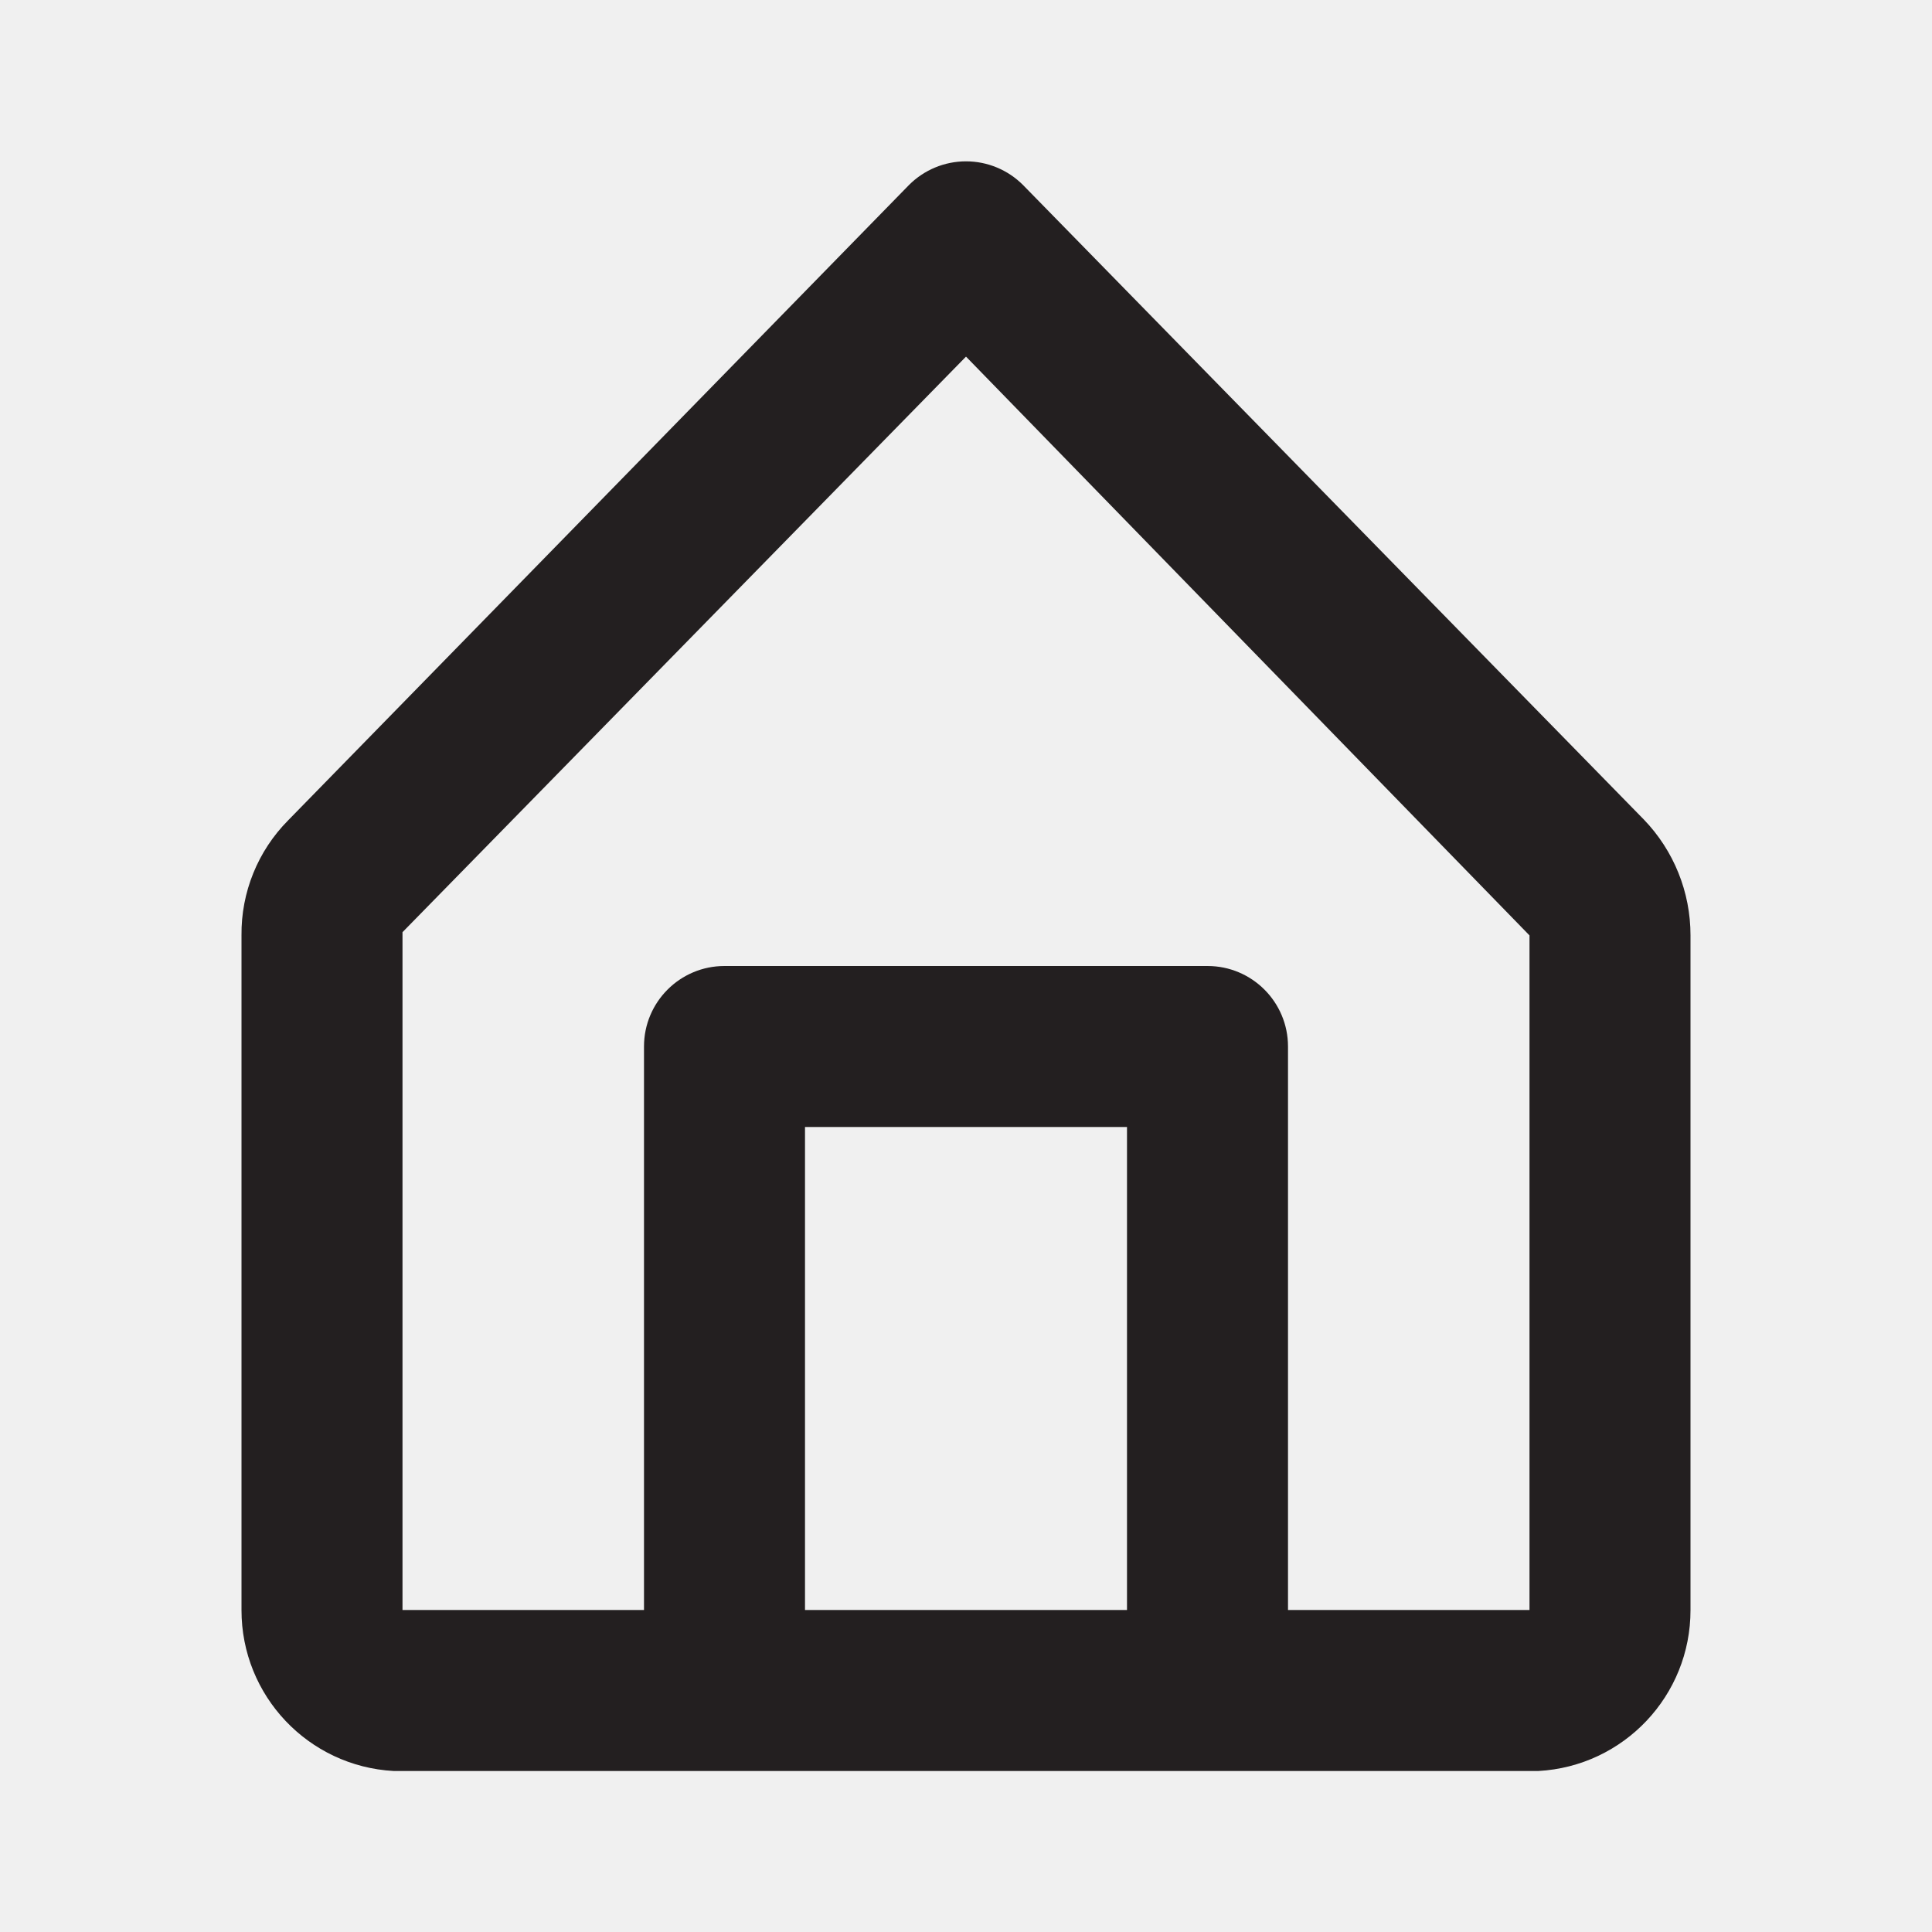
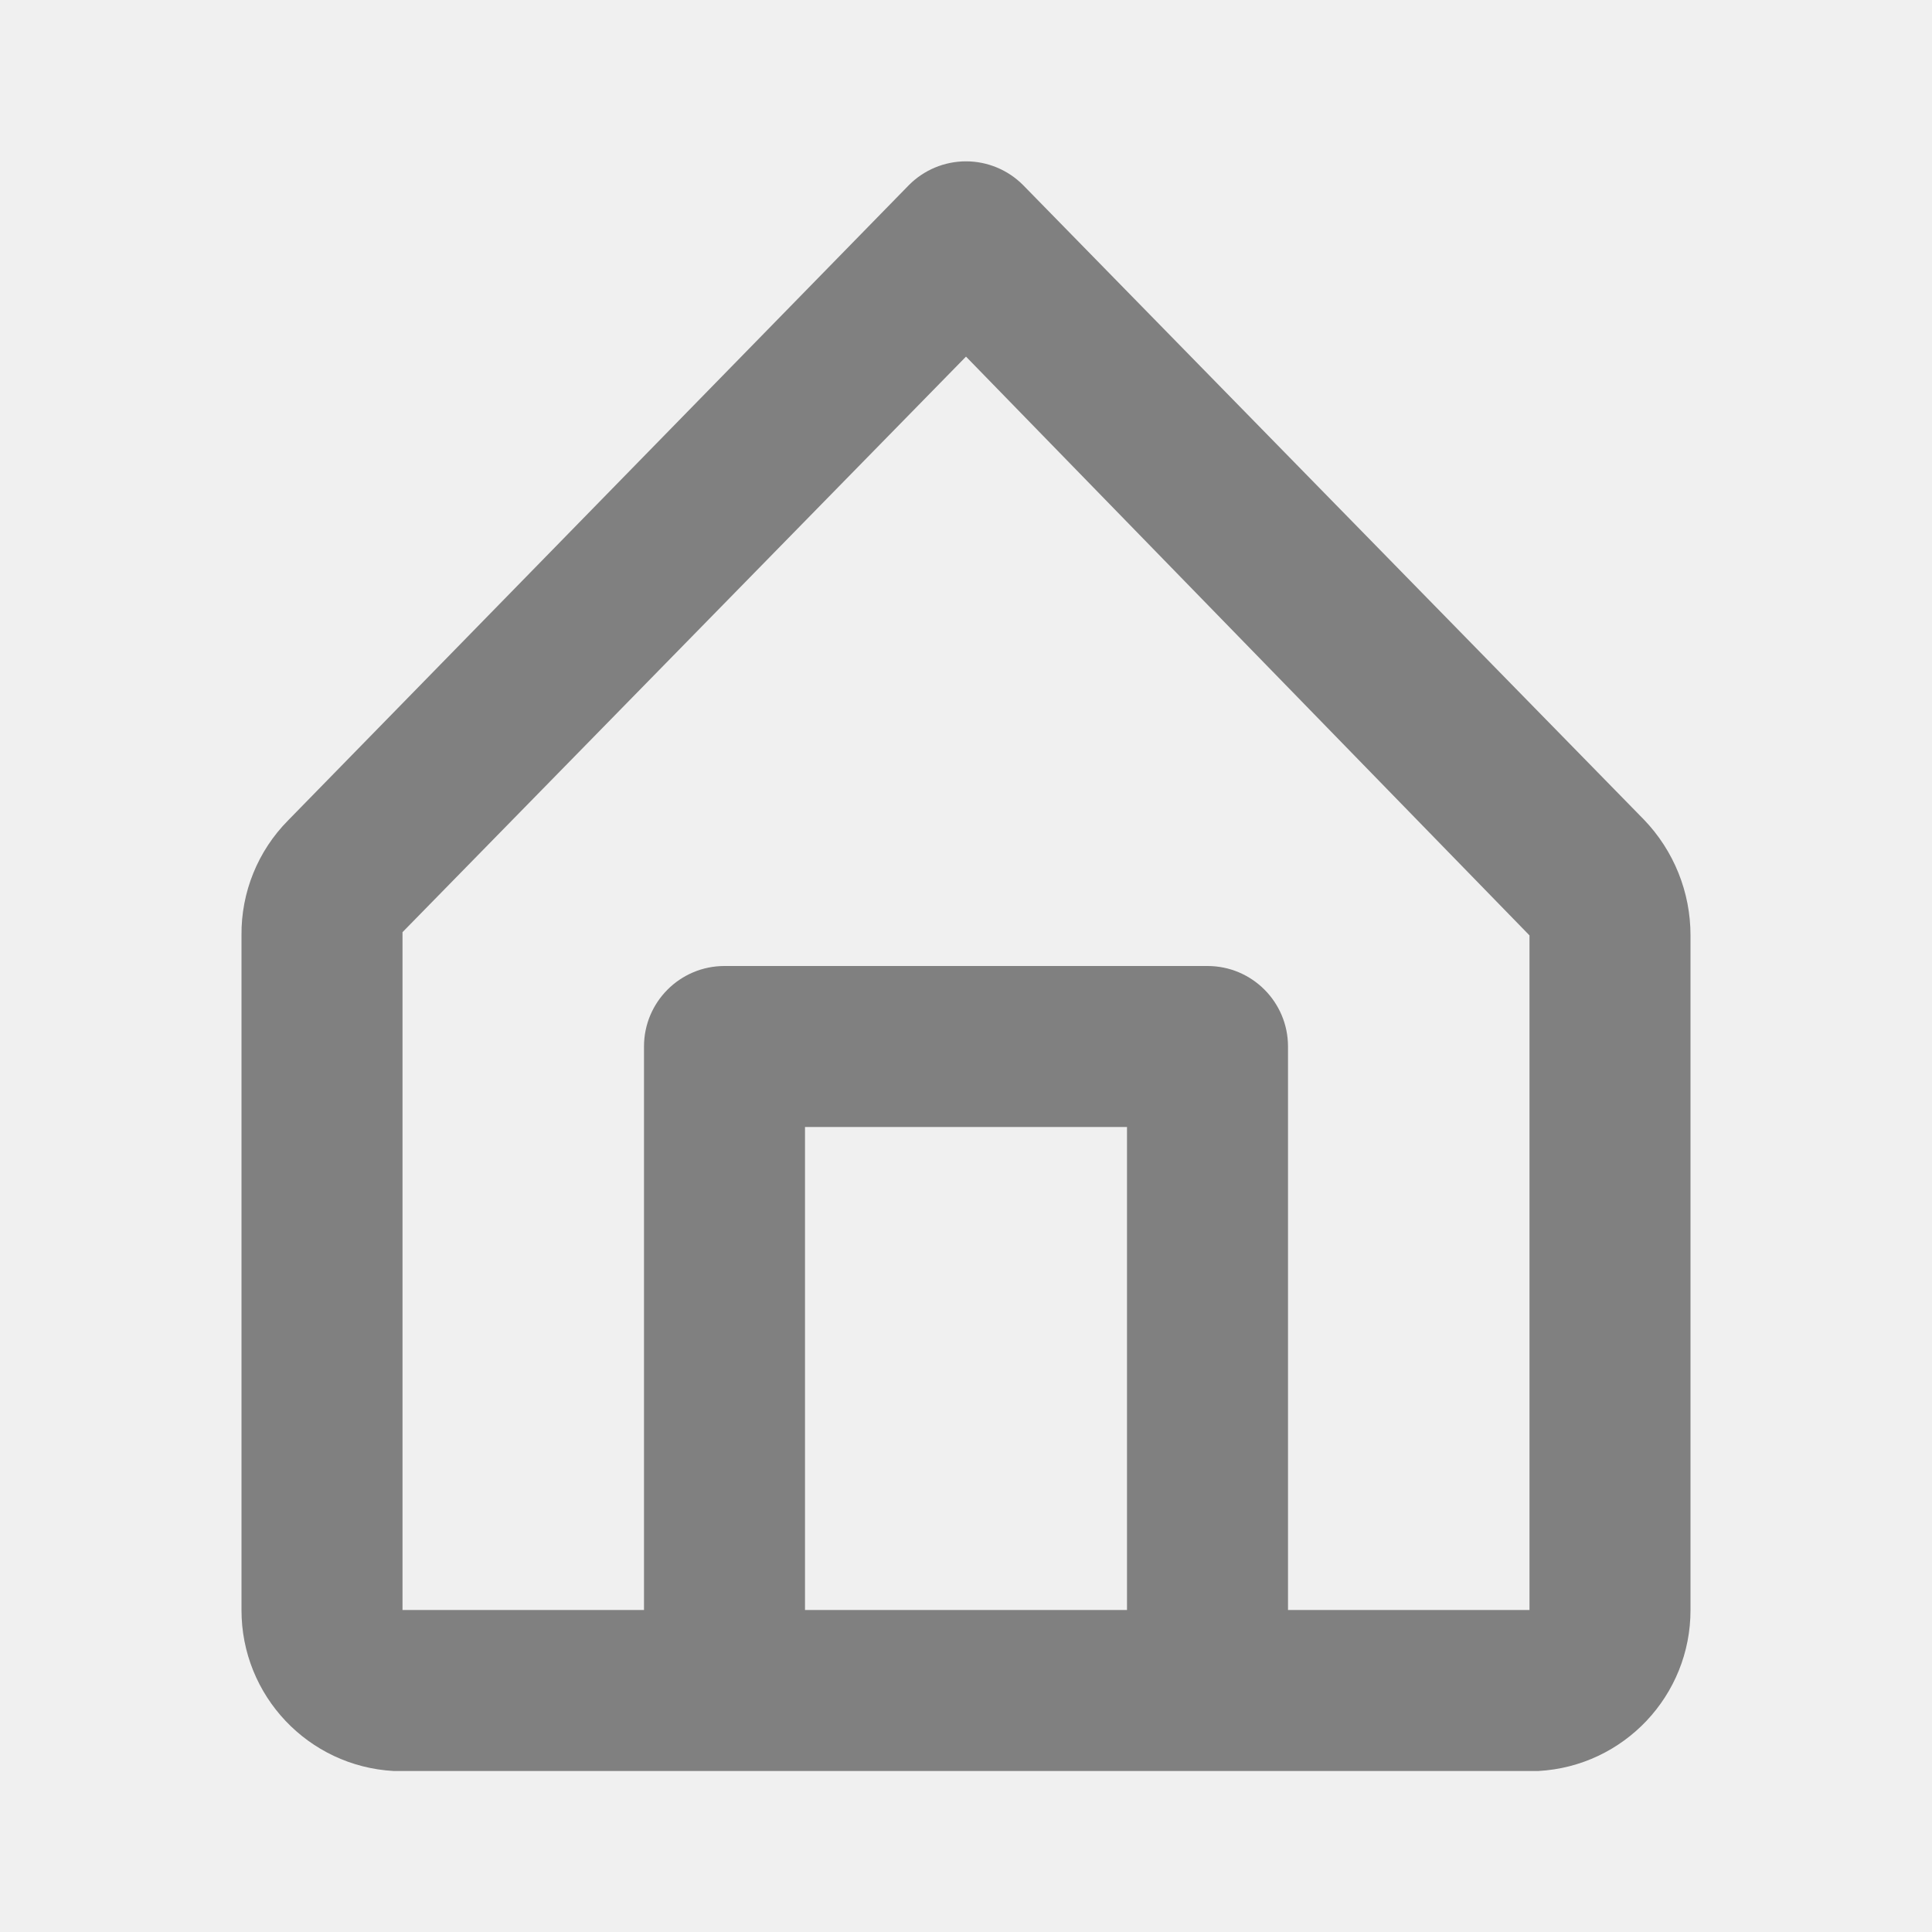
<svg xmlns="http://www.w3.org/2000/svg" version="1.1" x="0" y="0" width="24" height="24" viewBox="0, 0, 24, 24">
  <g id="Layer_2">
    <rect width="24" height="24" fill="#FFFFFF" opacity="0" />
-     <path d="M20.42,10.18,12.71,2.3a1,1,0,0,0-1.42,0L3.58,10.19A2,2,0,0,0,3,11.62V20a2,2,0,0,0,1.89,2H19.11A2,2,0,0,0,21,20V11.62A2.07,2.07,0,0,0,20.42,10.18ZM10,20V14h4v6Zm9,0H16V13a1,1,0,0,0-1-1H9a1,1,0,0,0-1,1v7H5V11.58l7-7.15,7,7.19Z" fill="#231F20" />
+     <path d="M20.42,10.18,12.71,2.3a1,1,0,0,0-1.42,0L3.58,10.19A2,2,0,0,0,3,11.62V20a2,2,0,0,0,1.89,2H19.11A2,2,0,0,0,21,20V11.62A2.07,2.07,0,0,0,20.42,10.18ZM10,20V14h4v6Zm9,0H16V13a1,1,0,0,0-1-1H9a1,1,0,0,0-1,1v7H5V11.58l7-7.15,7,7.19Z" fill="grey" />
  </g>
</svg>
